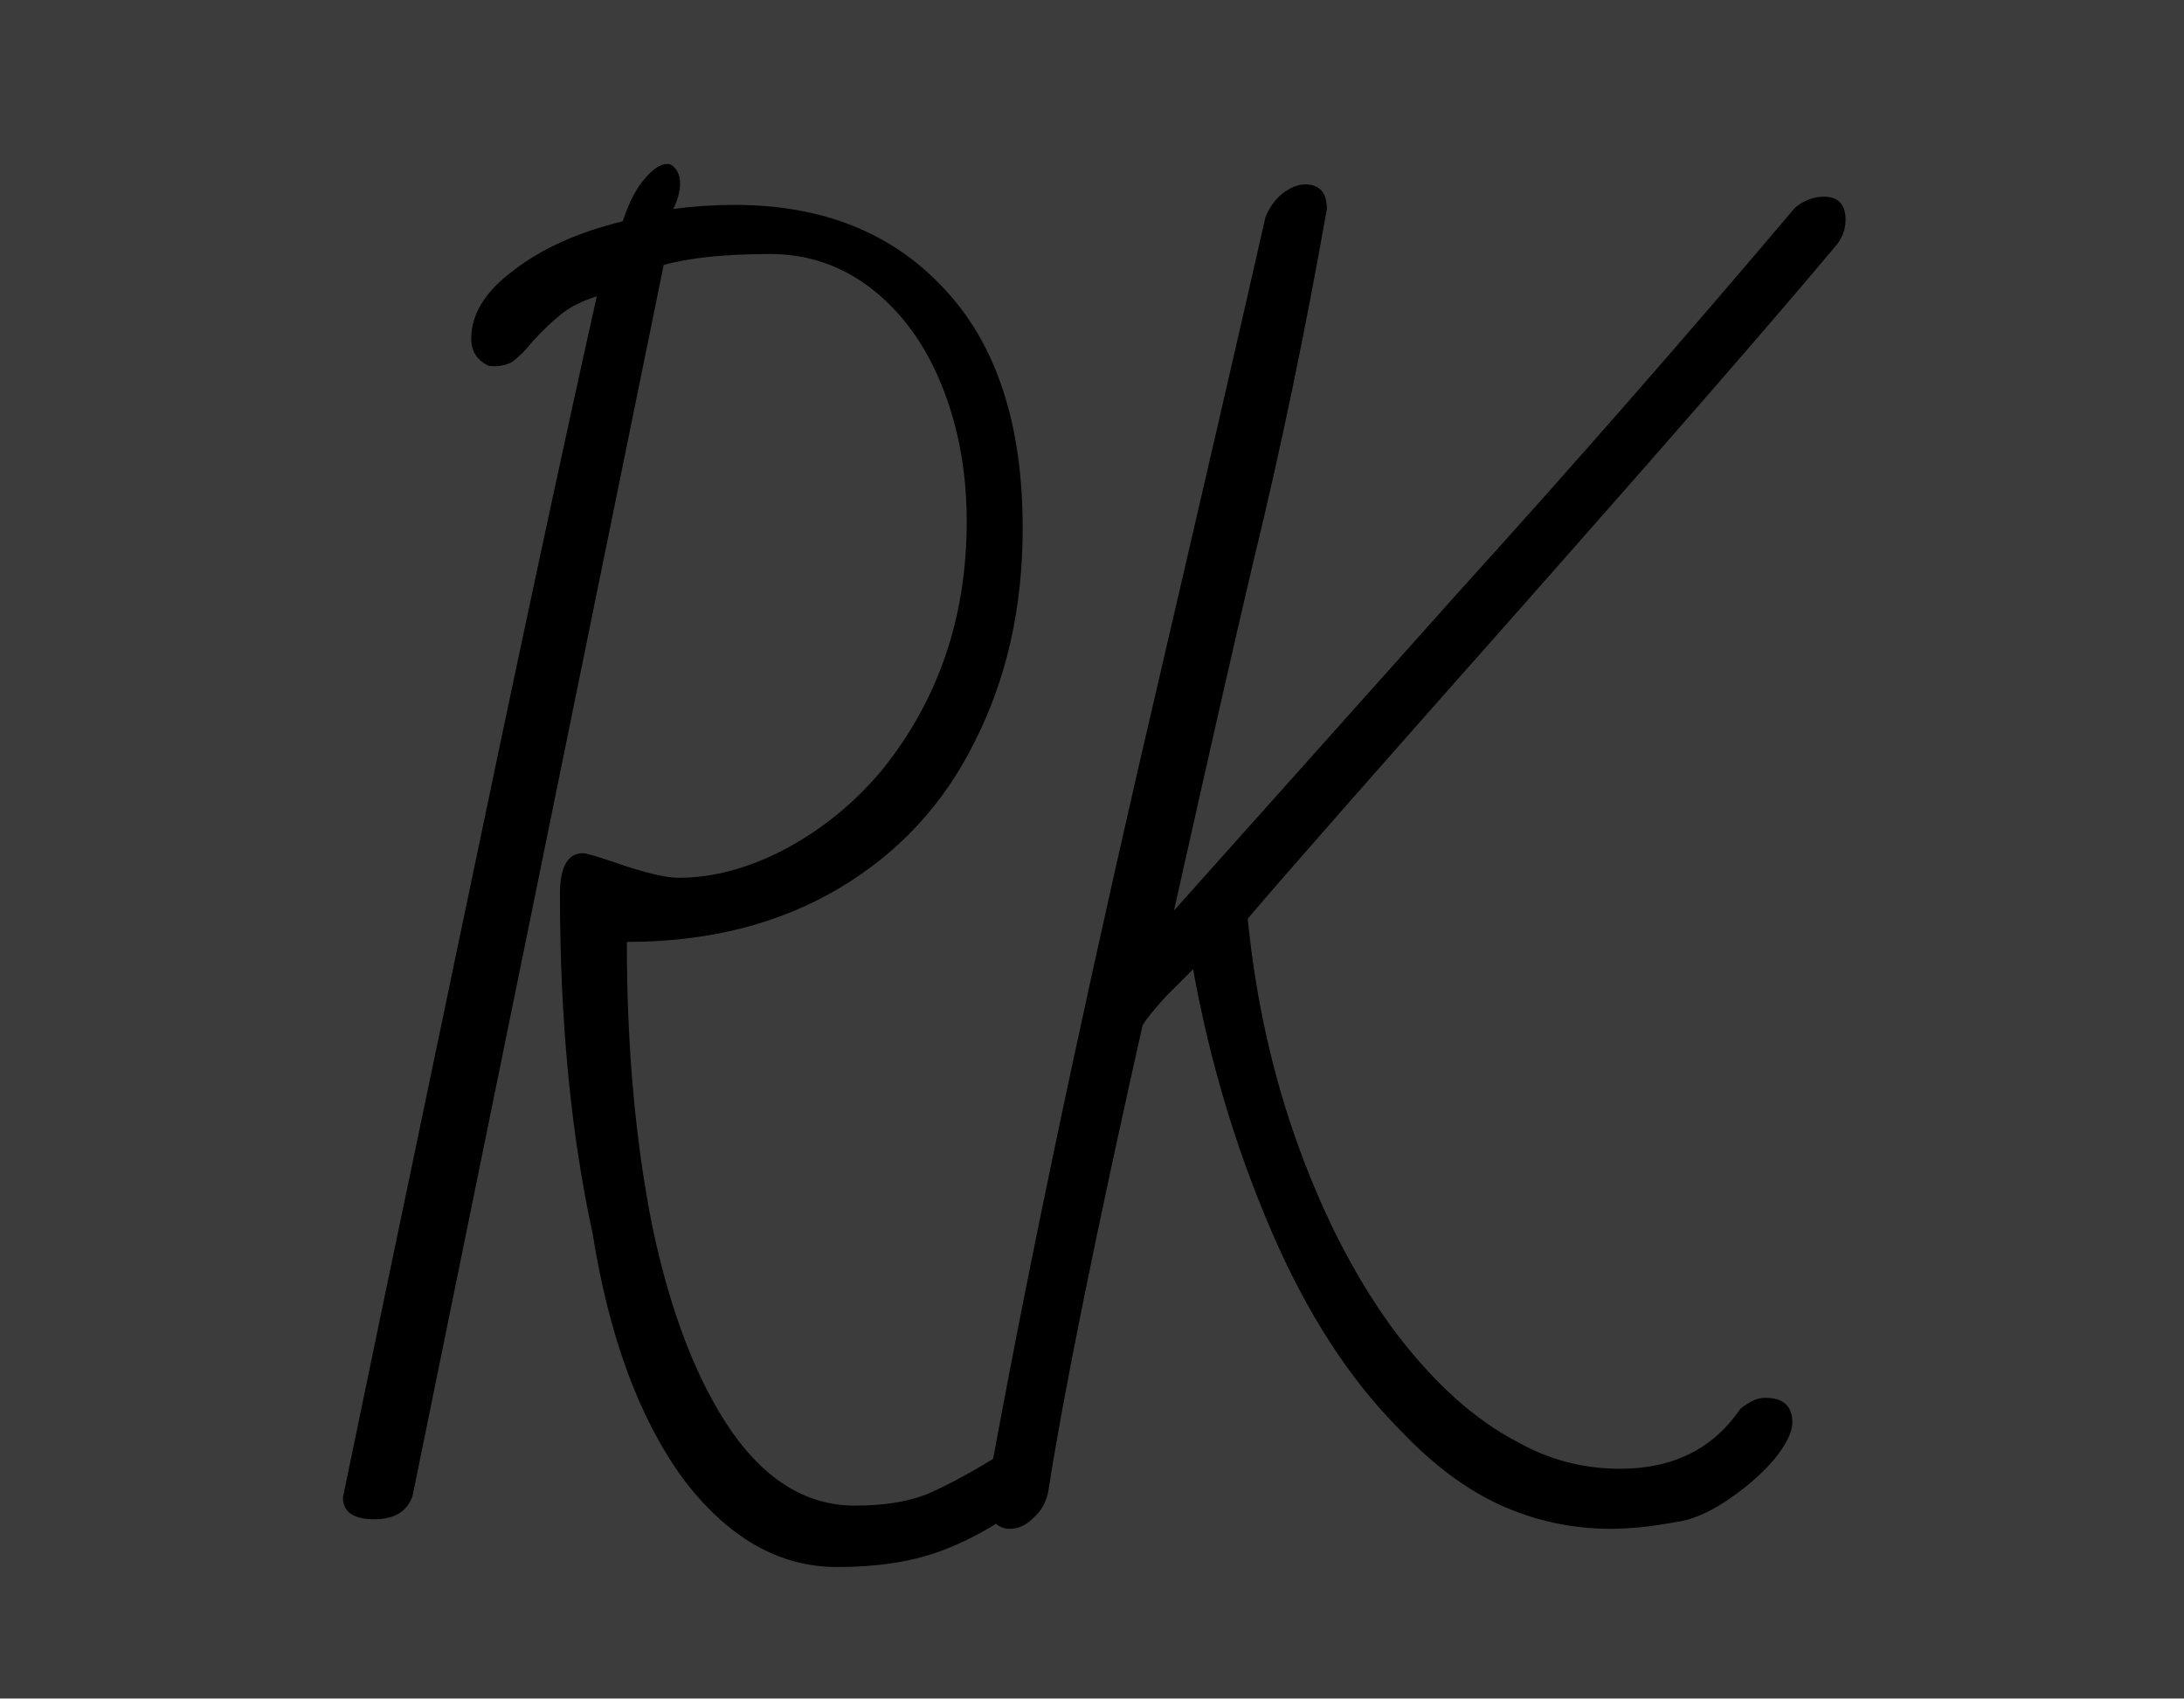
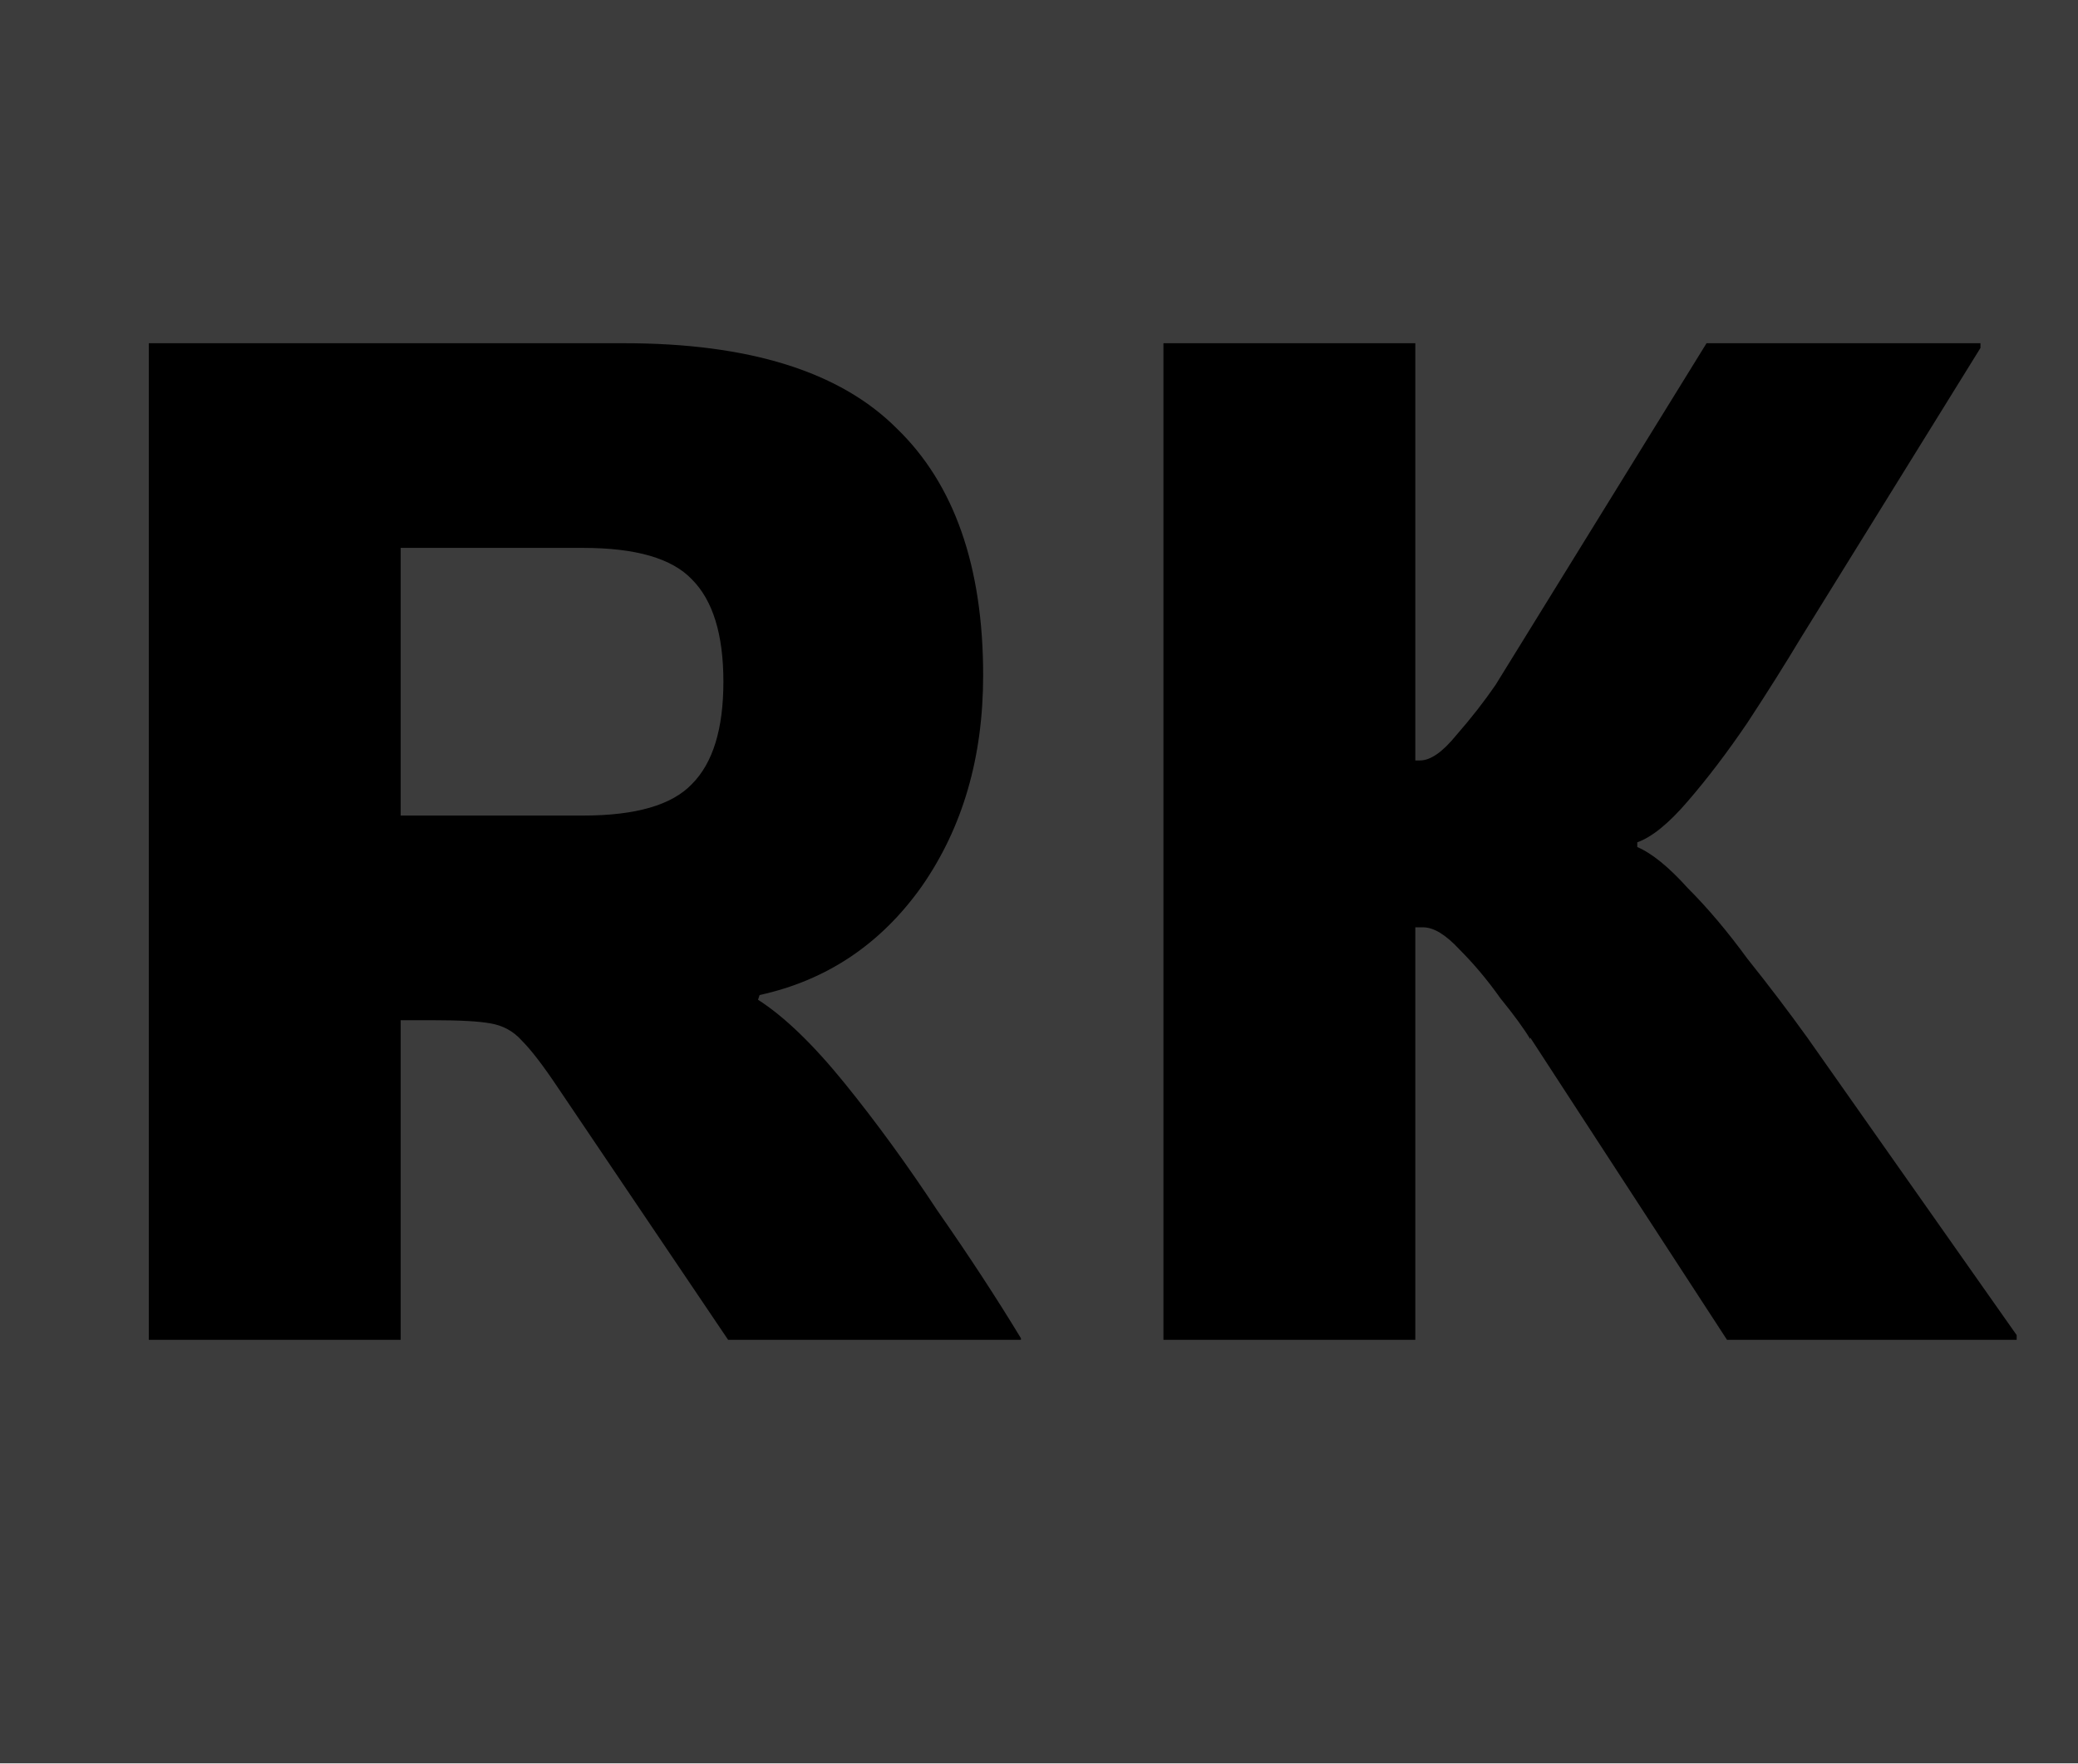
- <svg xmlns="http://www.w3.org/2000/svg" width="72" height="56" viewBox="0 0 72 56" fill="none">
-   <rect width="72" height="56" fill="#3C3C3C" />
-   <path d="M32.725 48.11C32.845 47.9 33.01 47.795 33.22 47.795C33.43 47.795 33.61 47.915 33.76 48.155C33.94 48.365 34.03 48.605 34.03 48.875C34.03 49.175 33.925 49.43 33.715 49.64C32.785 50.33 31.855 50.84 30.925 51.17C29.995 51.5 28.885 51.665 27.595 51.665C25.675 51.665 23.98 50.69 22.51 48.74C21.07 46.76 20.08 44.075 19.54 40.685C18.82 37.385 18.46 33.65 18.46 29.48C18.46 28.58 18.715 28.13 19.225 28.13C19.315 28.13 19.63 28.22 20.17 28.4C21.19 28.76 21.925 28.94 22.375 28.94C23.515 28.94 24.685 28.625 25.885 27.995C27.115 27.335 28.18 26.465 29.08 25.385C30.94 23.075 31.87 20.345 31.87 17.195C31.87 15.575 31.6 14.09 31.06 12.74C30.52 11.39 29.755 10.325 28.765 9.545C27.775 8.765 26.65 8.375 25.39 8.375C23.92 8.375 22.75 8.495 21.88 8.735L13.6 49.325C13.42 49.835 13 50.09 12.34 50.09C11.65 50.09 11.305 49.85 11.305 49.37C11.935 46.31 13.21 40.19 15.13 31.01C17.05 21.8 18.565 14.72 19.675 9.77C19.195 9.92 18.805 10.115 18.505 10.355C18.205 10.595 17.89 10.895 17.56 11.255C17.32 11.555 17.095 11.78 16.885 11.93C16.675 12.05 16.42 12.095 16.12 12.065C15.73 11.885 15.535 11.585 15.535 11.165C15.535 10.355 16 9.605 16.93 8.915C17.86 8.195 19.06 7.655 20.53 7.295C20.74 6.665 20.98 6.2 21.25 5.9C21.52 5.57 21.775 5.405 22.015 5.405C22.105 5.405 22.195 5.465 22.285 5.585C22.375 5.705 22.42 5.855 22.42 6.035C22.42 6.305 22.345 6.59 22.195 6.89C22.855 6.8 23.53 6.755 24.22 6.755C27.13 6.755 29.44 7.685 31.15 9.545C32.86 11.375 33.715 14 33.715 17.42C33.715 20.03 33.19 22.37 32.14 24.44C31.12 26.51 29.62 28.13 27.64 29.3C25.66 30.47 23.335 31.055 20.665 31.055C20.665 34.535 20.95 37.685 21.52 40.505C22.12 43.325 22.99 45.56 24.13 47.21C25.27 48.83 26.62 49.64 28.18 49.64C29.11 49.64 29.89 49.52 30.52 49.28C31.15 49.01 31.885 48.62 32.725 48.11ZM33.303 50.405C32.853 50.405 32.583 50.09 32.493 49.46C33.723 42.62 35.403 34.565 37.533 25.295C39.633 16.265 41.028 10.22 41.718 7.16C41.838 6.86 42.018 6.605 42.258 6.395C42.528 6.185 42.783 6.08 43.023 6.08C43.503 6.08 43.743 6.35 43.743 6.89C43.023 10.97 42.213 14.855 41.313 18.545C40.713 21.095 39.843 24.92 38.703 30.02L48.153 19.445C51.903 15.305 55.578 11.105 59.178 6.845C59.478 6.605 59.793 6.485 60.123 6.485C60.603 6.485 60.843 6.74 60.843 7.25C60.843 7.58 60.723 7.88 60.483 8.15C58.473 10.55 55.068 14.465 50.268 19.895C45.348 25.445 42.303 28.91 41.133 30.29C41.403 32.99 41.973 35.525 42.843 37.895C43.713 40.265 44.778 42.29 46.038 43.97C47.298 45.62 48.618 46.805 49.998 47.525C51.048 48.125 52.188 48.425 53.418 48.425C55.158 48.425 56.478 47.765 57.378 46.445C57.678 46.205 57.948 46.085 58.188 46.085C58.788 46.085 59.088 46.355 59.088 46.895C59.088 47.225 58.878 47.645 58.458 48.155C58.038 48.635 57.513 49.085 56.883 49.505C56.283 49.895 55.743 50.12 55.263 50.18C54.453 50.33 53.733 50.405 53.103 50.405C51.843 50.405 50.643 50.15 49.503 49.64C48.363 49.13 47.253 48.305 46.173 47.165C44.493 45.485 43.068 43.28 41.898 40.55C40.728 37.82 39.873 34.955 39.333 31.955C39.183 32.105 38.898 32.39 38.478 32.81C38.088 33.23 37.818 33.56 37.668 33.8C36.108 40.76 35.073 45.875 34.563 49.145C34.503 49.505 34.338 49.805 34.068 50.045C33.828 50.285 33.573 50.405 33.303 50.405Z" fill="black" />
+ <svg xmlns="http://www.w3.org/2000/svg" width="66" height="56" viewBox="0 0 66 56" fill="none">
+   <rect width="66" height="56" fill="#3C3C3C" />
+   <path d="M12.726 42.55H4.726V10.9H19.826C23.792 10.9 26.676 11.8 28.476 13.6C30.309 15.367 31.226 17.983 31.226 21.45C31.226 24.05 30.576 26.283 29.276 28.15C27.976 29.983 26.259 31.133 24.126 31.6L24.076 31.75C24.909 32.283 25.826 33.167 26.826 34.4C27.826 35.633 28.809 36.983 29.776 38.45C30.776 39.883 31.659 41.233 32.426 42.5V42.55H23.126L17.726 34.55C17.259 33.85 16.876 33.35 16.576 33.05C16.309 32.75 15.976 32.567 15.576 32.5C15.209 32.433 14.609 32.4 13.776 32.4H12.726V42.55ZM18.526 17.4H12.726V25.9H18.526C20.192 25.9 21.342 25.567 21.976 24.9C22.642 24.233 22.976 23.15 22.976 21.65C22.976 20.15 22.642 19.067 21.976 18.4C21.342 17.733 20.192 17.4 18.526 17.4ZM44.952 42.55H36.952V10.9H44.952V24.15C45.019 24.15 45.069 24.15 45.102 24.15C45.435 24.15 45.819 23.883 46.252 23.35C46.719 22.817 47.136 22.283 47.502 21.75L54.202 10.9H62.902V11.05L57.202 20.25C56.702 21.083 56.136 21.983 55.502 22.95C54.869 23.883 54.236 24.717 53.602 25.45C53.002 26.15 52.469 26.583 52.002 26.75V26.9C52.469 27.1 53.002 27.533 53.602 28.2C54.236 28.833 54.869 29.583 55.502 30.45C56.169 31.283 56.802 32.117 57.402 32.95L64.052 42.4V42.55H54.852L48.602 32.95V33C48.402 32.667 48.086 32.233 47.652 31.7C47.252 31.133 46.819 30.617 46.352 30.15C45.919 29.683 45.535 29.45 45.202 29.45C45.136 29.45 45.086 29.45 45.052 29.45C45.019 29.45 44.986 29.45 44.952 29.45V42.55Z" fill="black" />
</svg>
